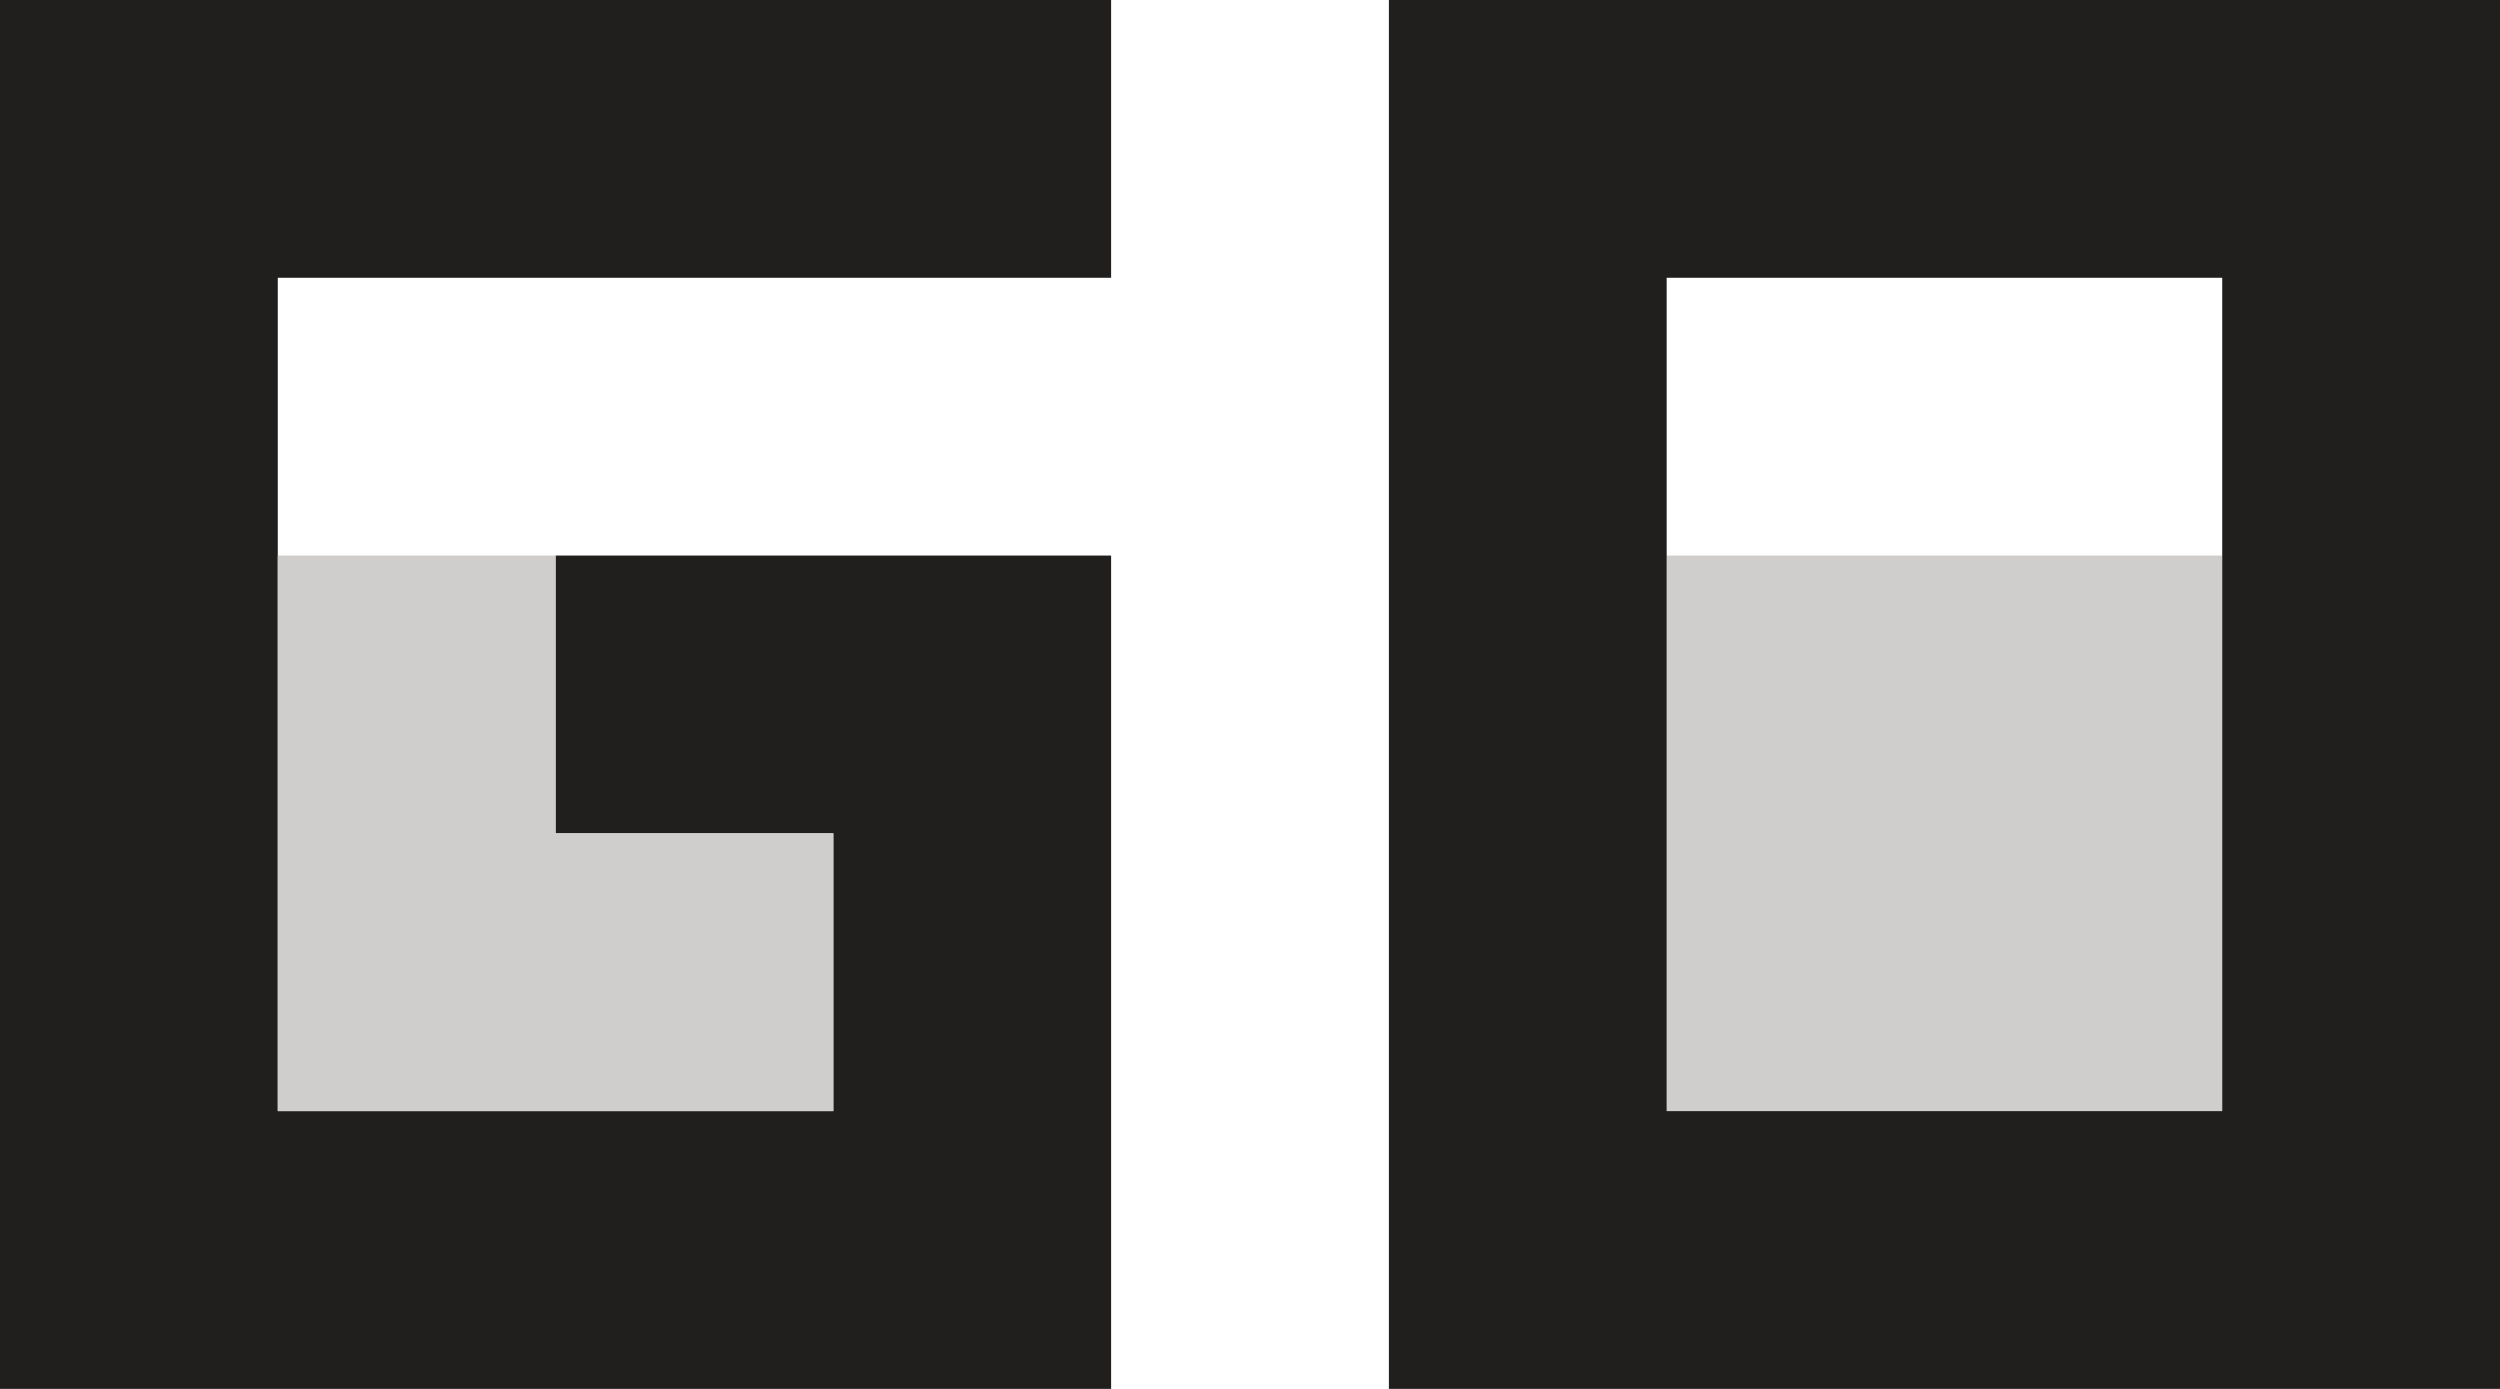
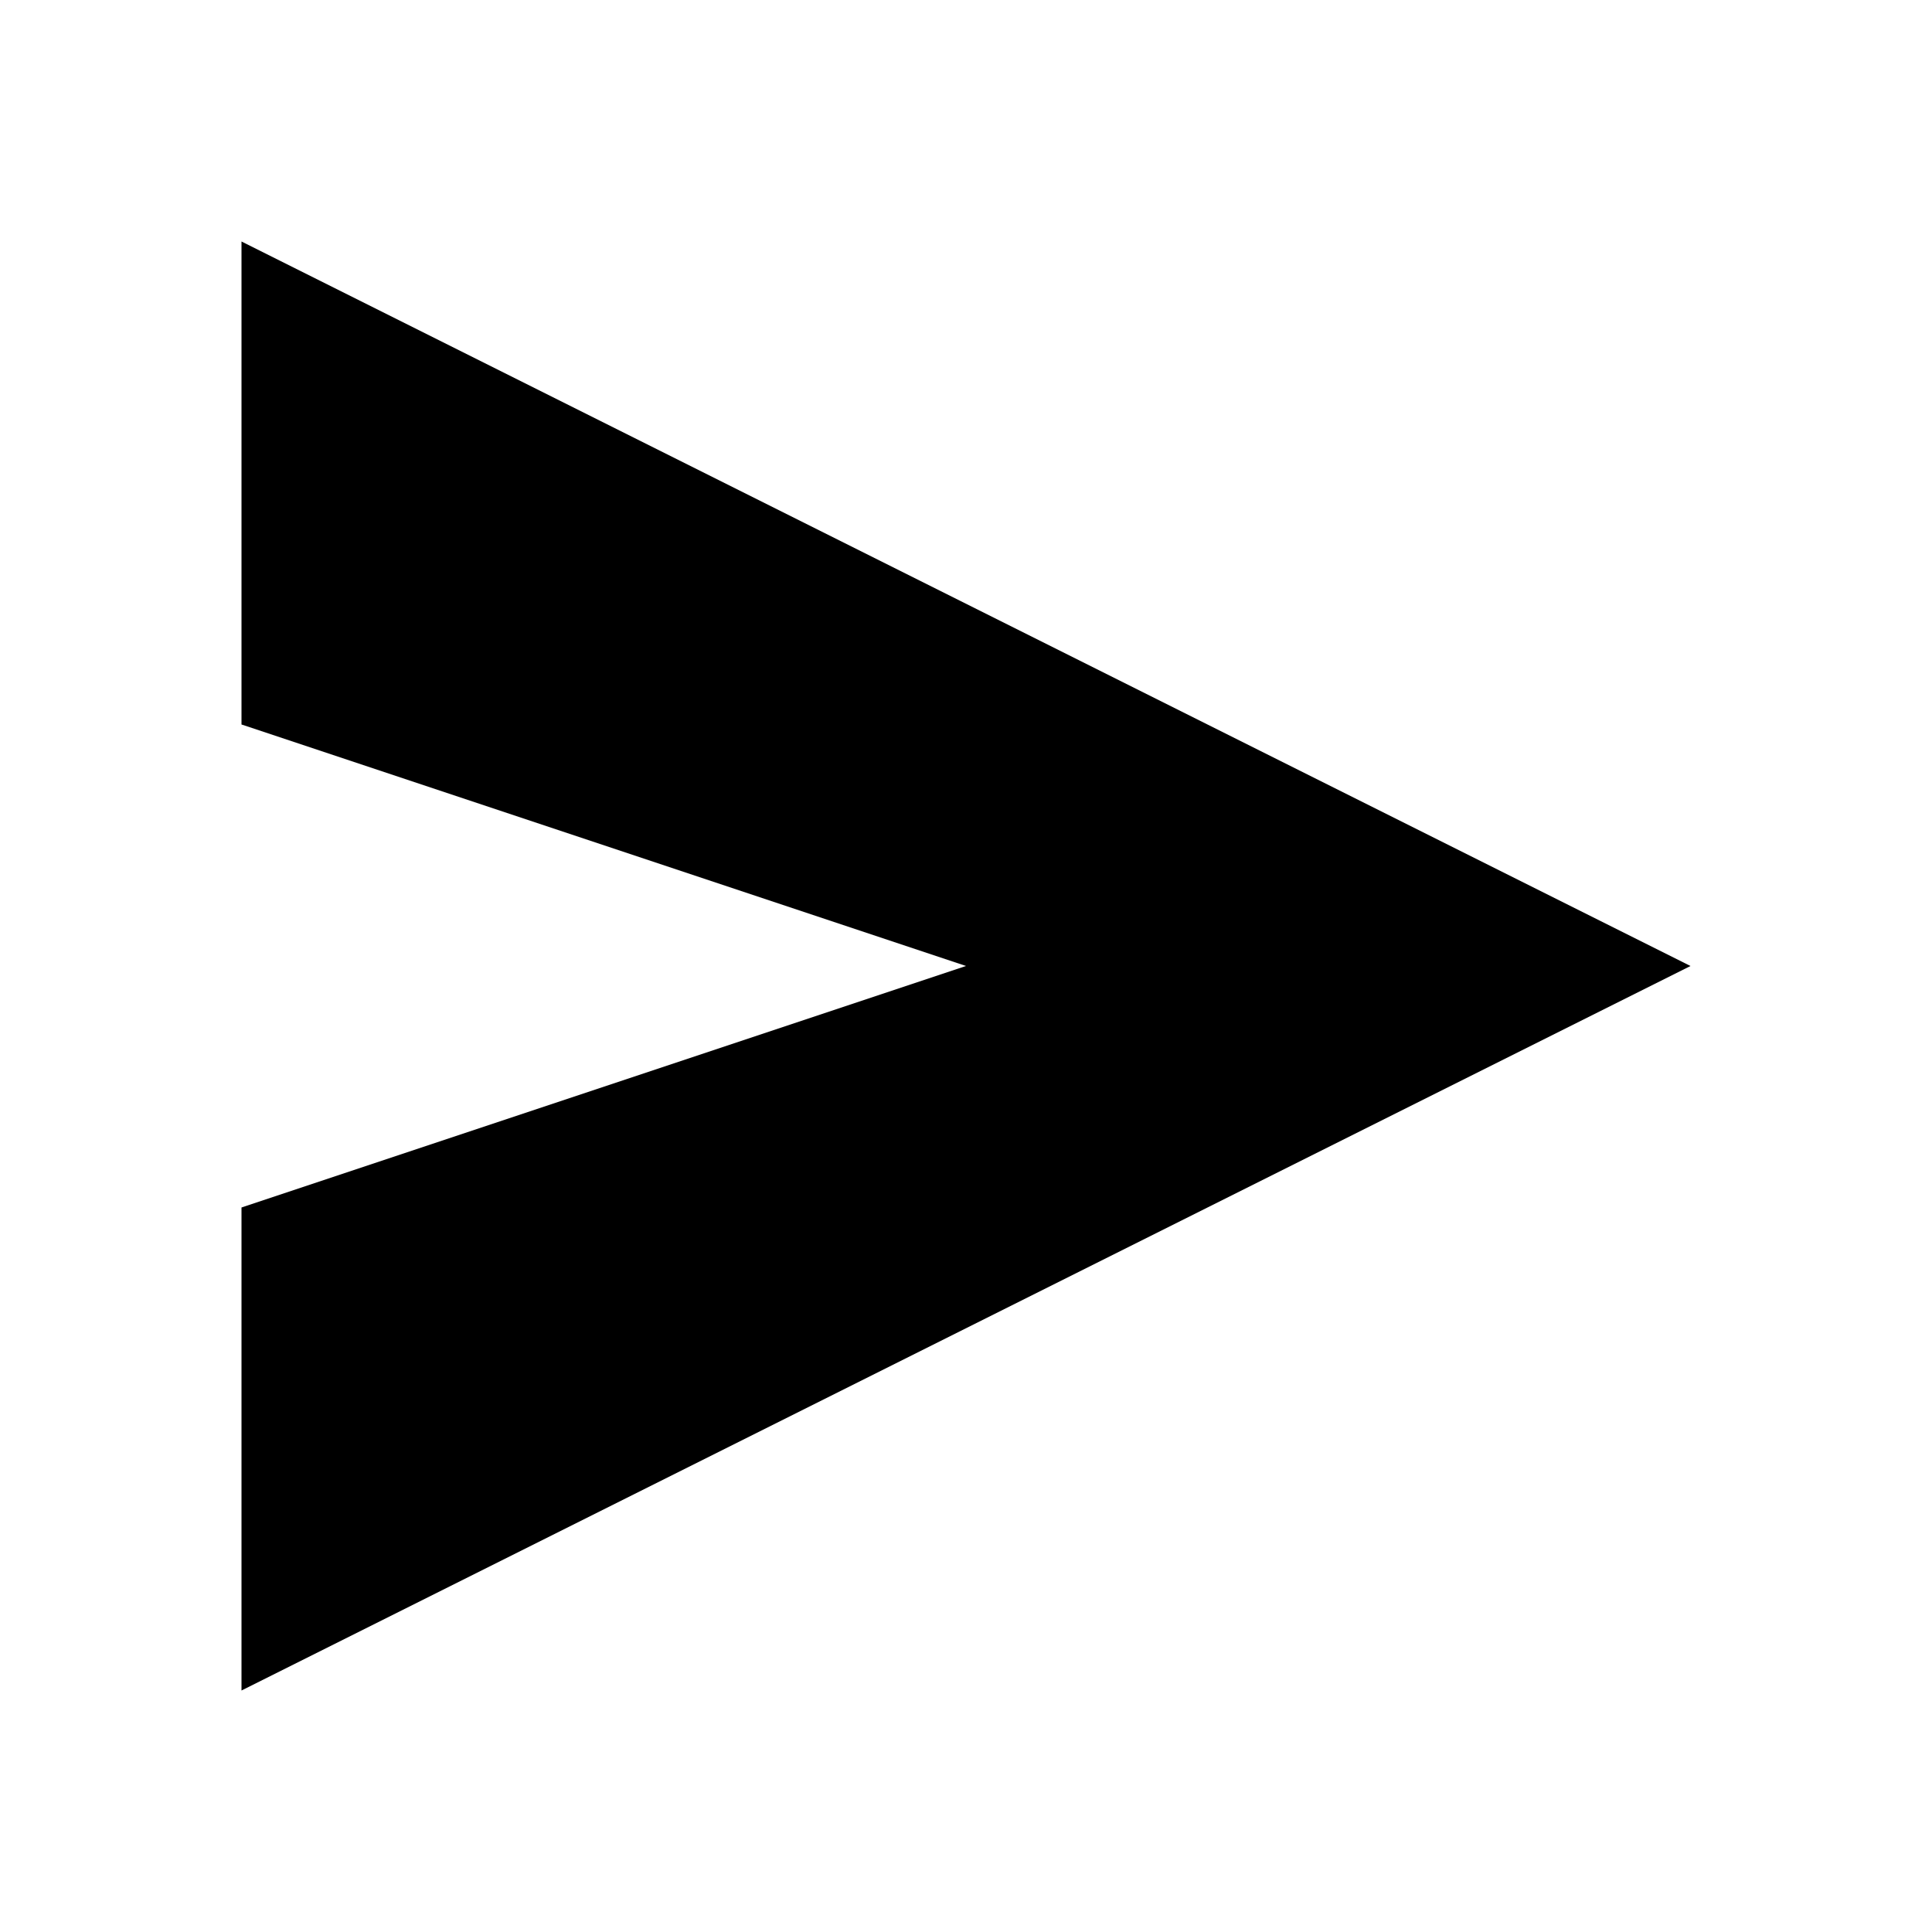
- <svg xmlns="http://www.w3.org/2000/svg" width="54" height="30" viewBox="0 0 54 30" fill="none">
-   <path d="M24 30H0V0H24V6H6V24H18V18H12V12H24V30Z" fill="#211E1E" />
-   <path d="M12 18H18V24H6V12H12V18Z" fill="#CFCECD" />
-   <path d="M48 12V24H36V12H48Z" fill="#CFCECD" />
-   <path d="M54 30H30V0H54V30ZM36 24H48V6H36V24Z" fill="#211E1E" />
+ <svg xmlns="http://www.w3.org/2000/svg" width="84" height="84" viewBox="0 0 84 84" fill="none">
+   <g transform="translate(0 0) scale(0.1640625)">
+     <path class="plane" d="M64 64L448 256L64 448V320L256 256L64 192V64Z" fill="#000000" />
+   </g>
</svg>
